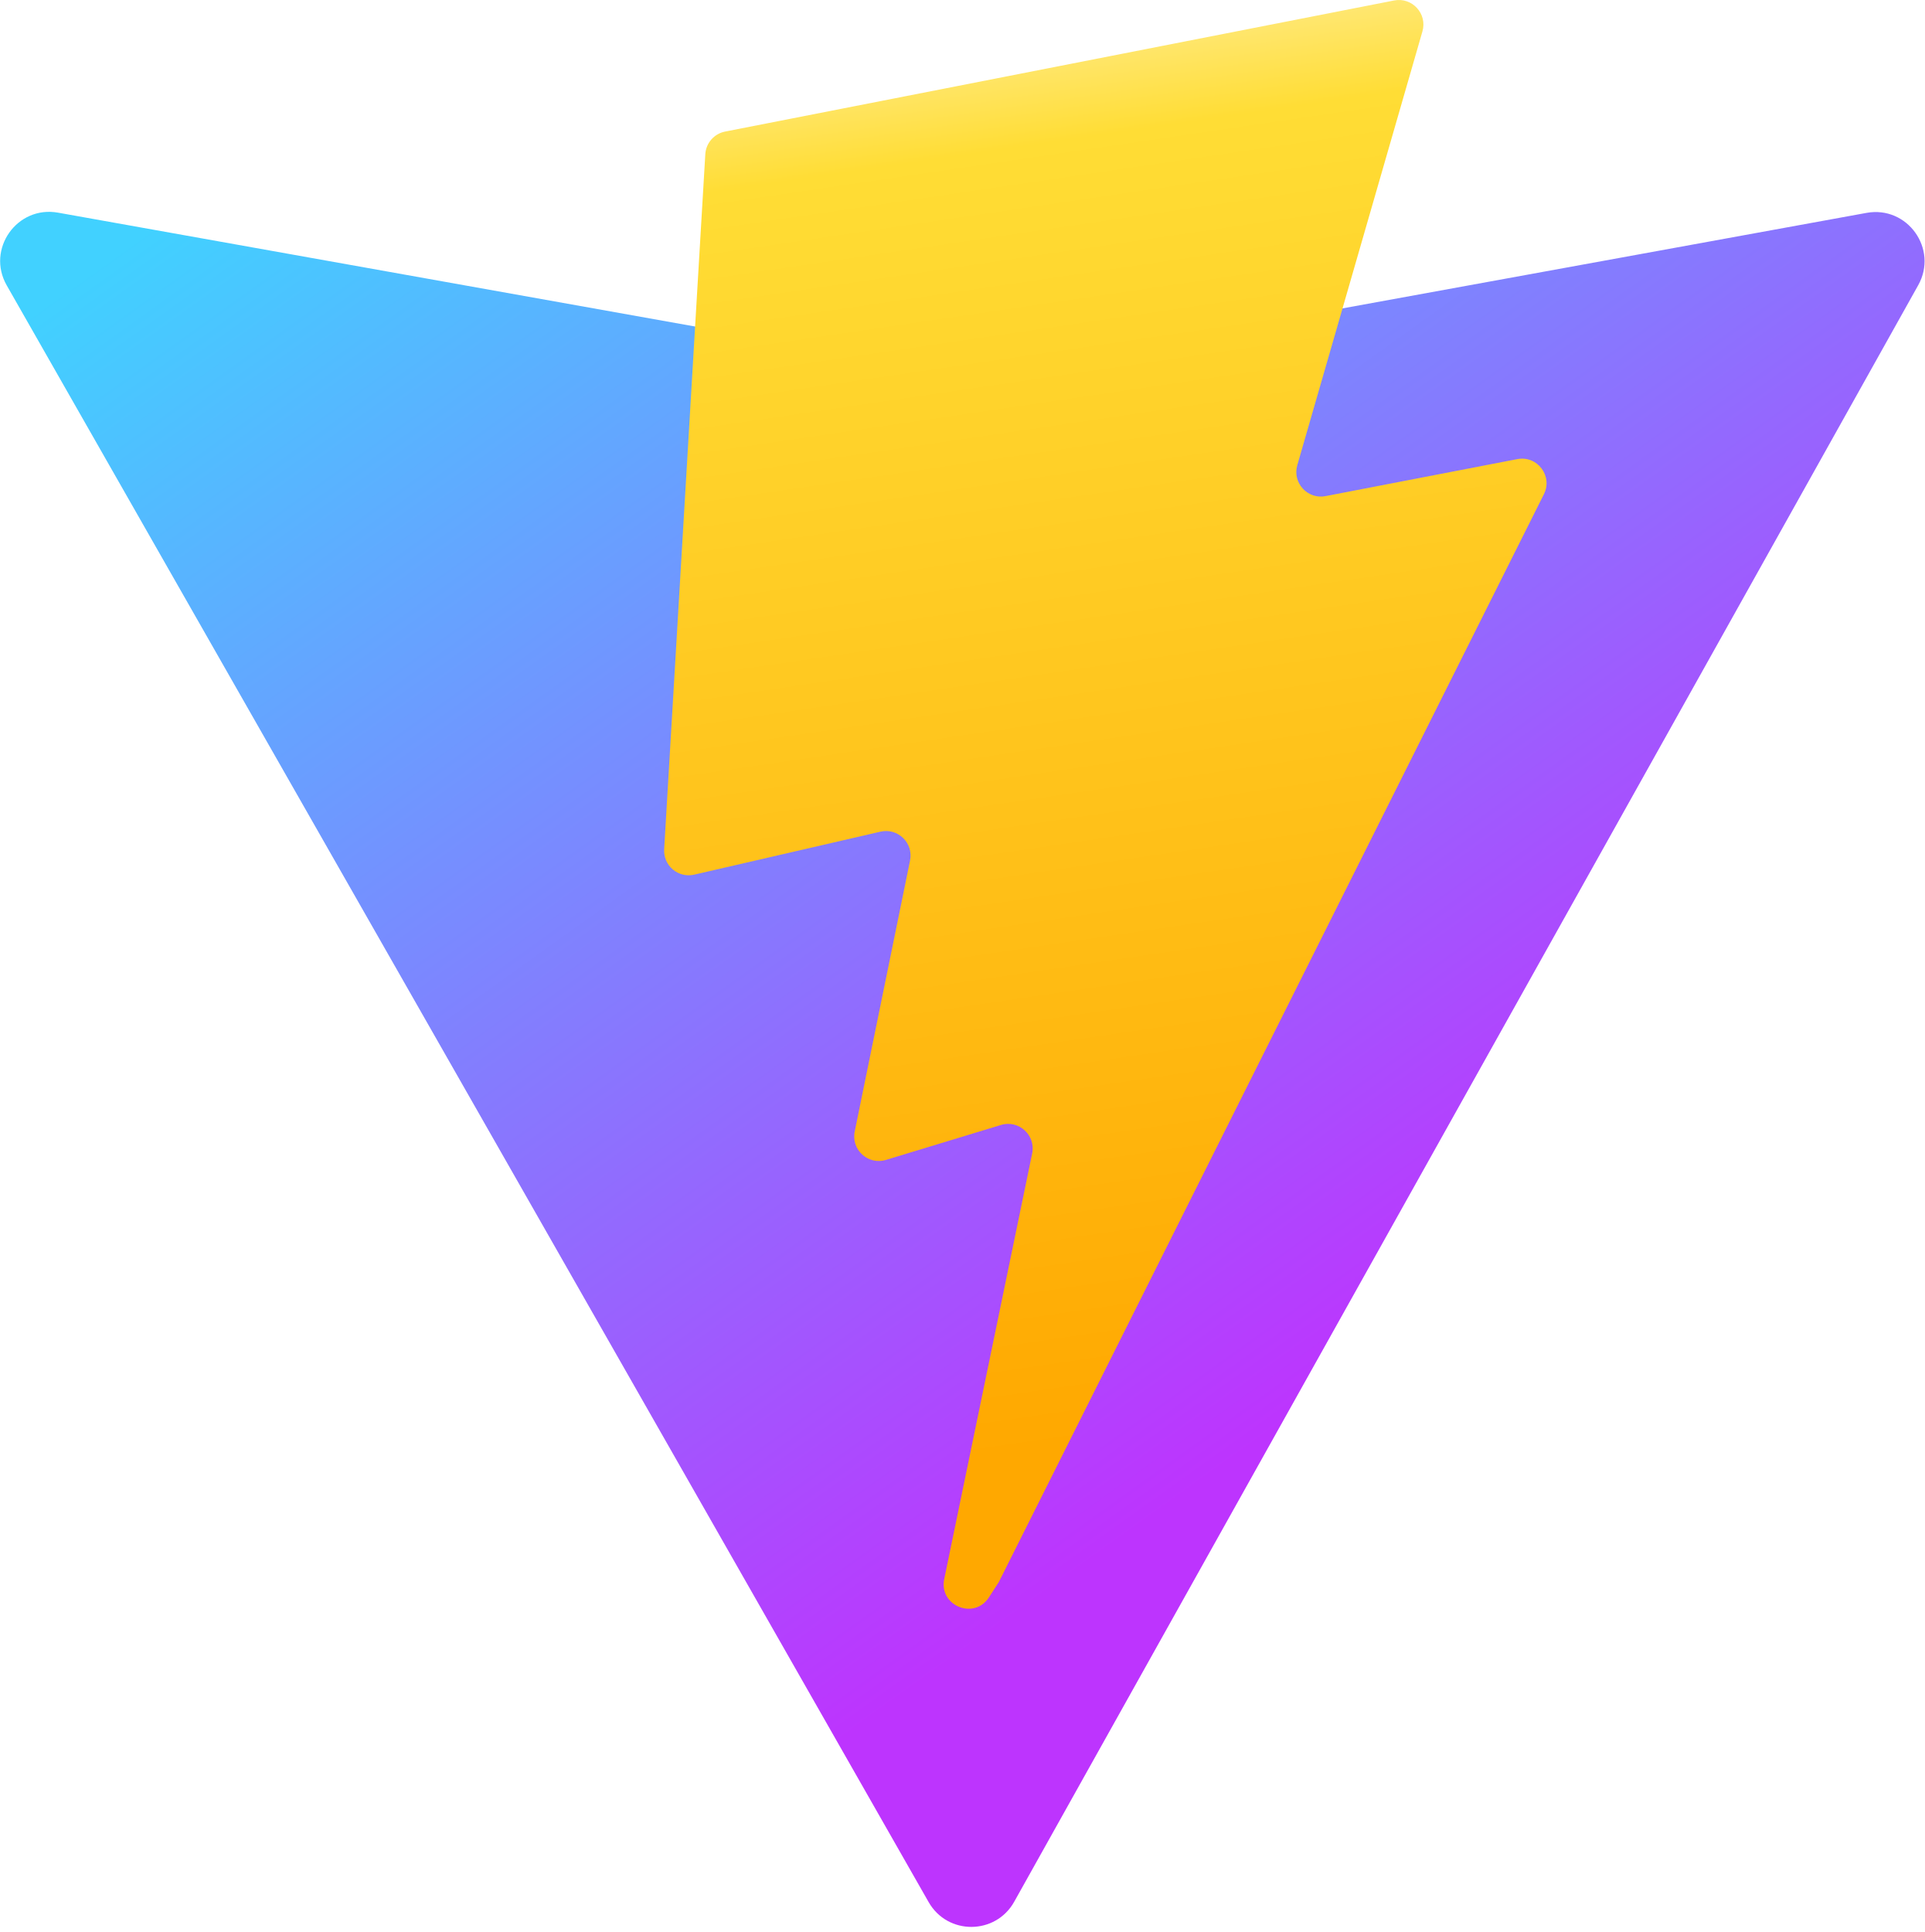
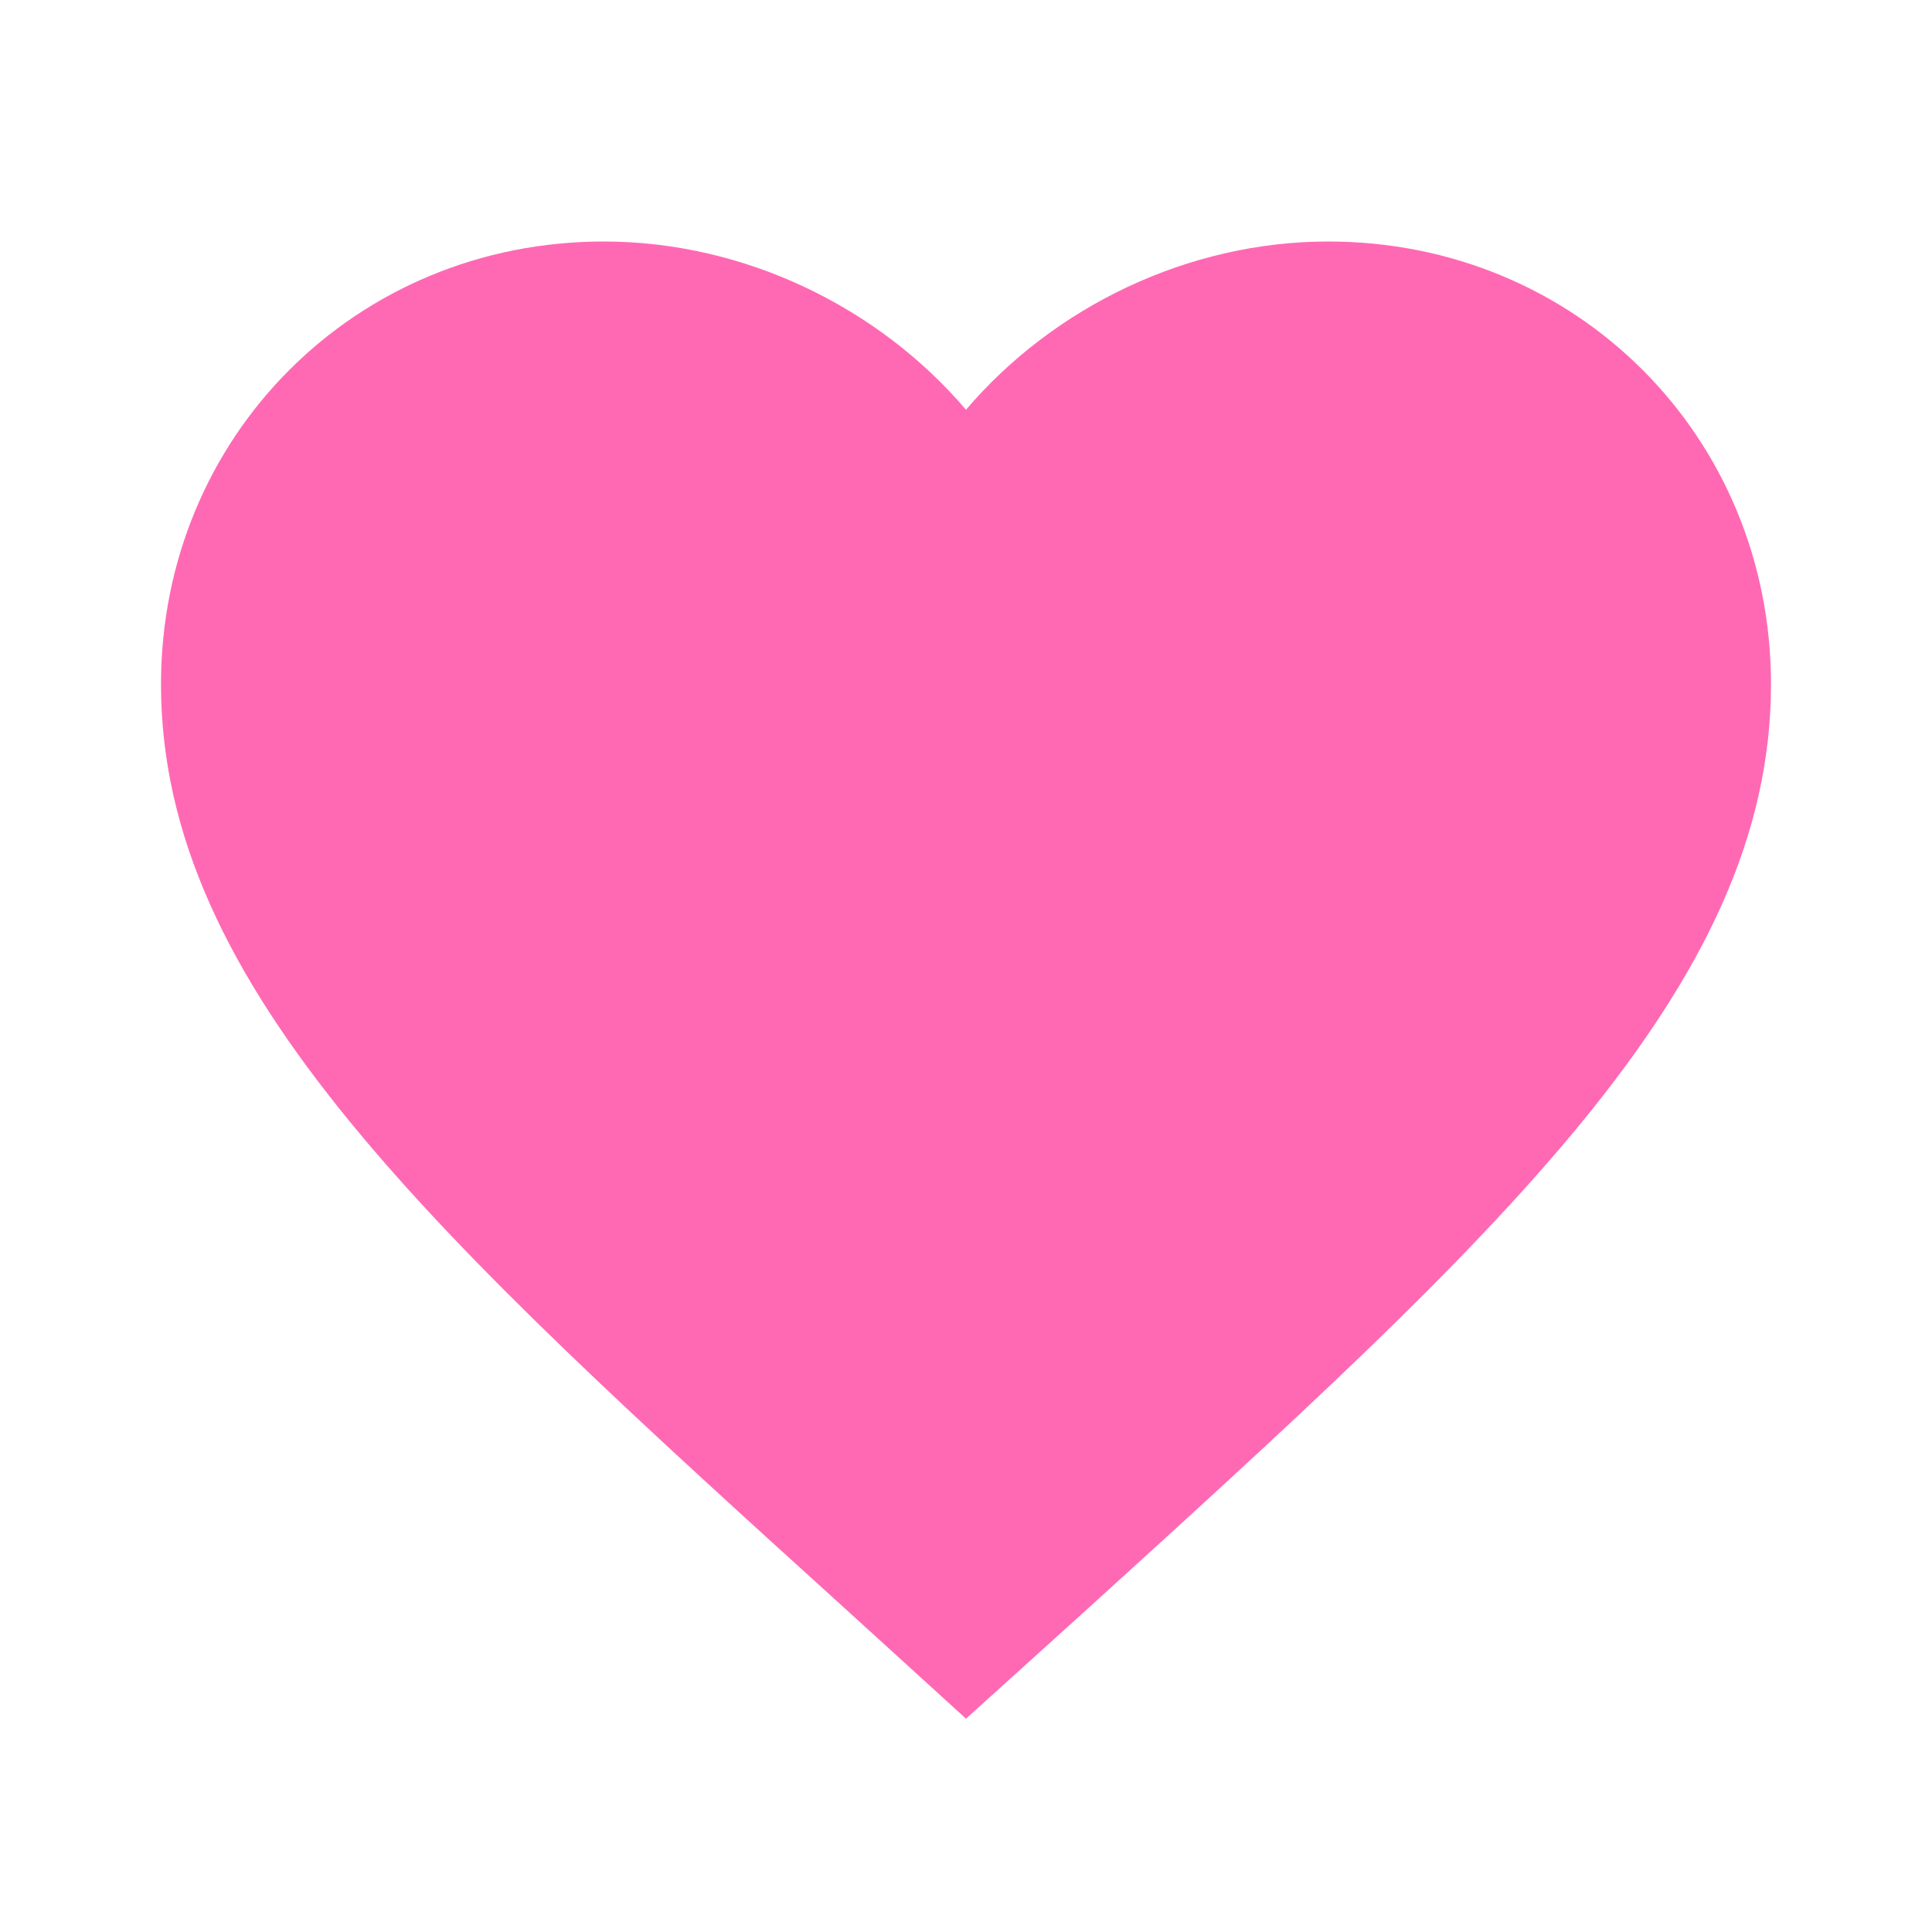
- <svg xmlns="http://www.w3.org/2000/svg" aria-hidden="true" role="img" class="iconify iconify--logos" width="31.88" height="32" preserveAspectRatio="xMidYMid meet" viewBox="0 0 256 257">
-   <defs>
-     <linearGradient id="IconifyId1813088fe1fbc01fb466" x1="-.828%" x2="57.636%" y1="7.652%" y2="78.411%">
-       <stop offset="0%" stop-color="#41D1FF" />
-       <stop offset="100%" stop-color="#BD34FE" />
-     </linearGradient>
-     <linearGradient id="IconifyId1813088fe1fbc01fb467" x1="43.376%" x2="50.316%" y1="2.242%" y2="89.03%">
-       <stop offset="0%" stop-color="#FFEA83" />
-       <stop offset="8.333%" stop-color="#FFDD35" />
-       <stop offset="100%" stop-color="#FFA800" />
-     </linearGradient>
-   </defs>
-   <path fill="url(#IconifyId1813088fe1fbc01fb466)" d="M255.153 37.938L134.897 252.976c-2.483 4.44-8.862 4.466-11.382.048L.875 37.958c-2.746-4.814 1.371-10.646 6.827-9.67l120.385 21.517a6.537 6.537 0 0 0 2.322-.004l117.867-21.483c5.438-.991 9.574 4.796 6.877 9.62Z" />
-   <path fill="url(#IconifyId1813088fe1fbc01fb467)" d="M185.432.063L96.44 17.501a3.268 3.268 0 0 0-2.634 3.014l-5.474 92.456a3.268 3.268 0 0 0 3.997 3.378l24.777-5.718c2.318-.535 4.413 1.507 3.936 3.838l-7.361 36.047c-.495 2.426 1.782 4.5 4.151 3.78l15.304-4.649c2.372-.72 4.652 1.36 4.15 3.788l-11.698 56.621c-.732 3.542 3.979 5.473 5.943 2.437l1.313-2.028l72.516-144.72c1.215-2.423-.88-5.186-3.54-4.672l-25.505 4.922c-2.396.462-4.435-1.77-3.759-4.114l16.646-57.705c.677-2.35-1.37-4.583-3.769-4.113Z" />
+ <svg xmlns="http://www.w3.org/2000/svg" width="100" height="100" viewBox="0 0 24 24" fill="none">
+   <path d="M12 21.35l-1.45-1.32C5.4 15.36 2 12.28 2 8.5 2 5.42 4.42 3 7.5 3c1.74 0 3.41.81 4.5 2.09C13.09 3.81 14.76 3 16.5 3 19.58 3 22 5.42 22 8.5c0 3.78-3.4 6.86-8.55 11.54L12 21.35z" fill="#ff69b4" />
</svg>
